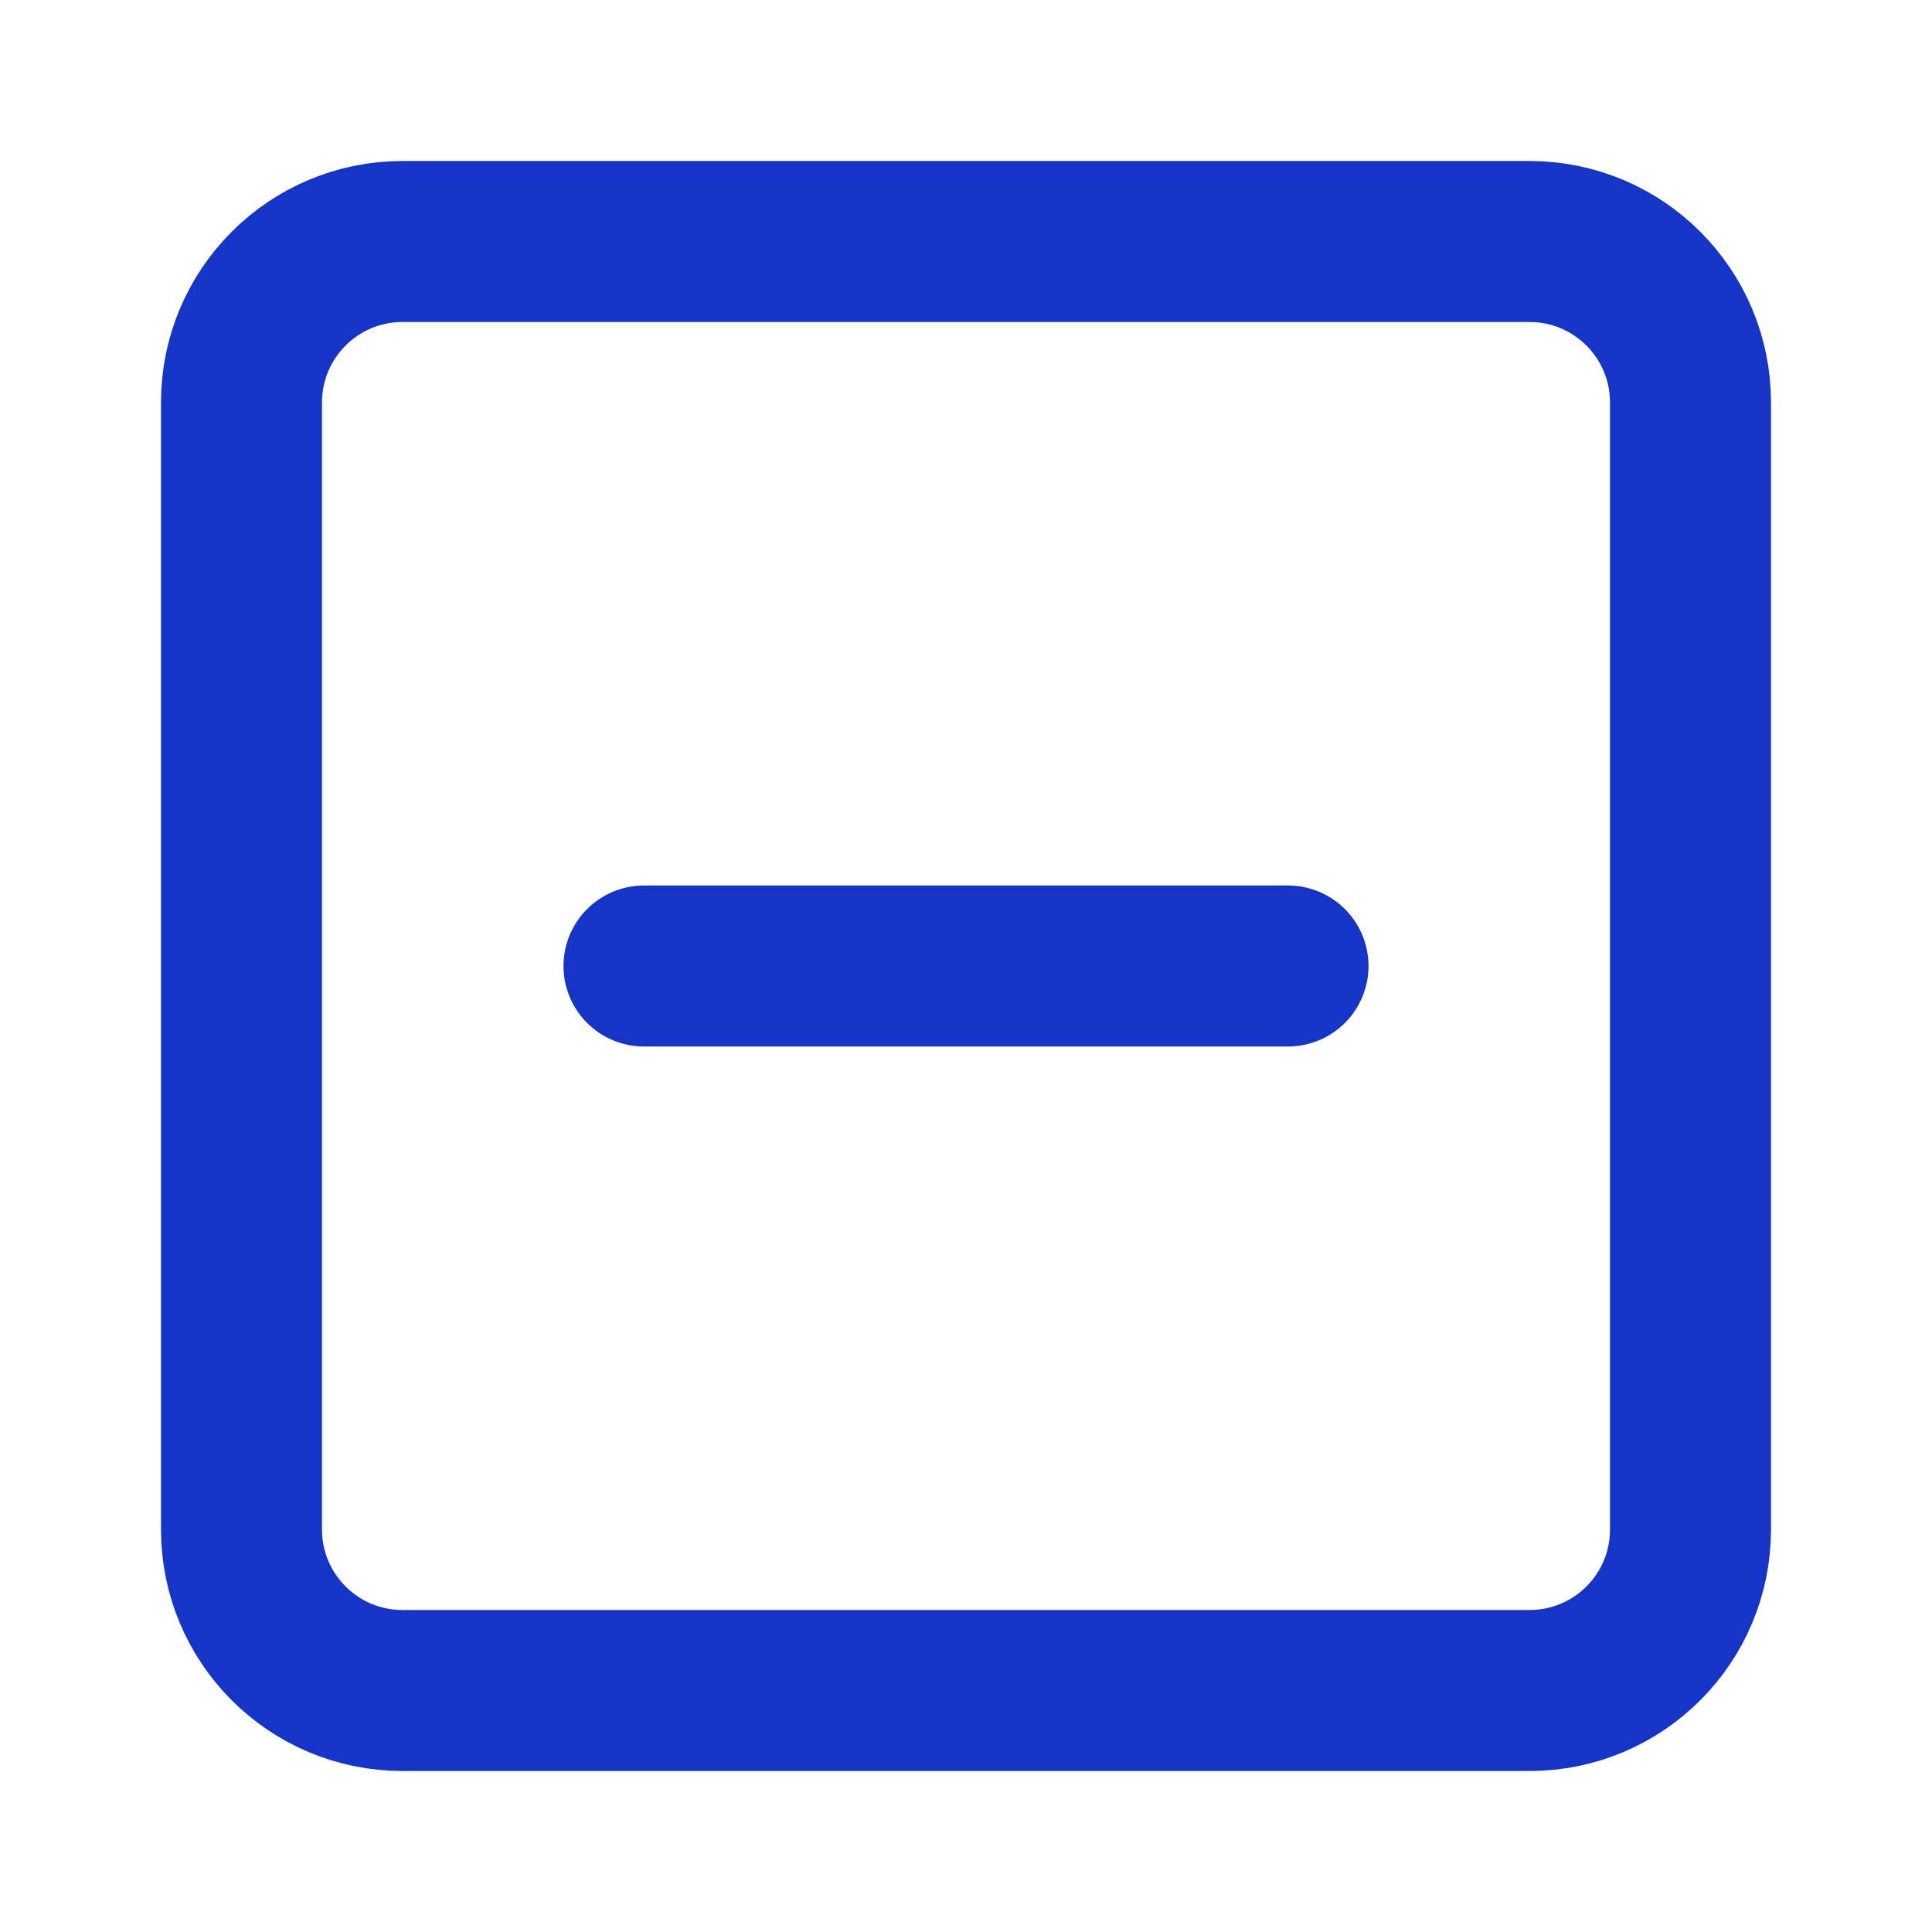
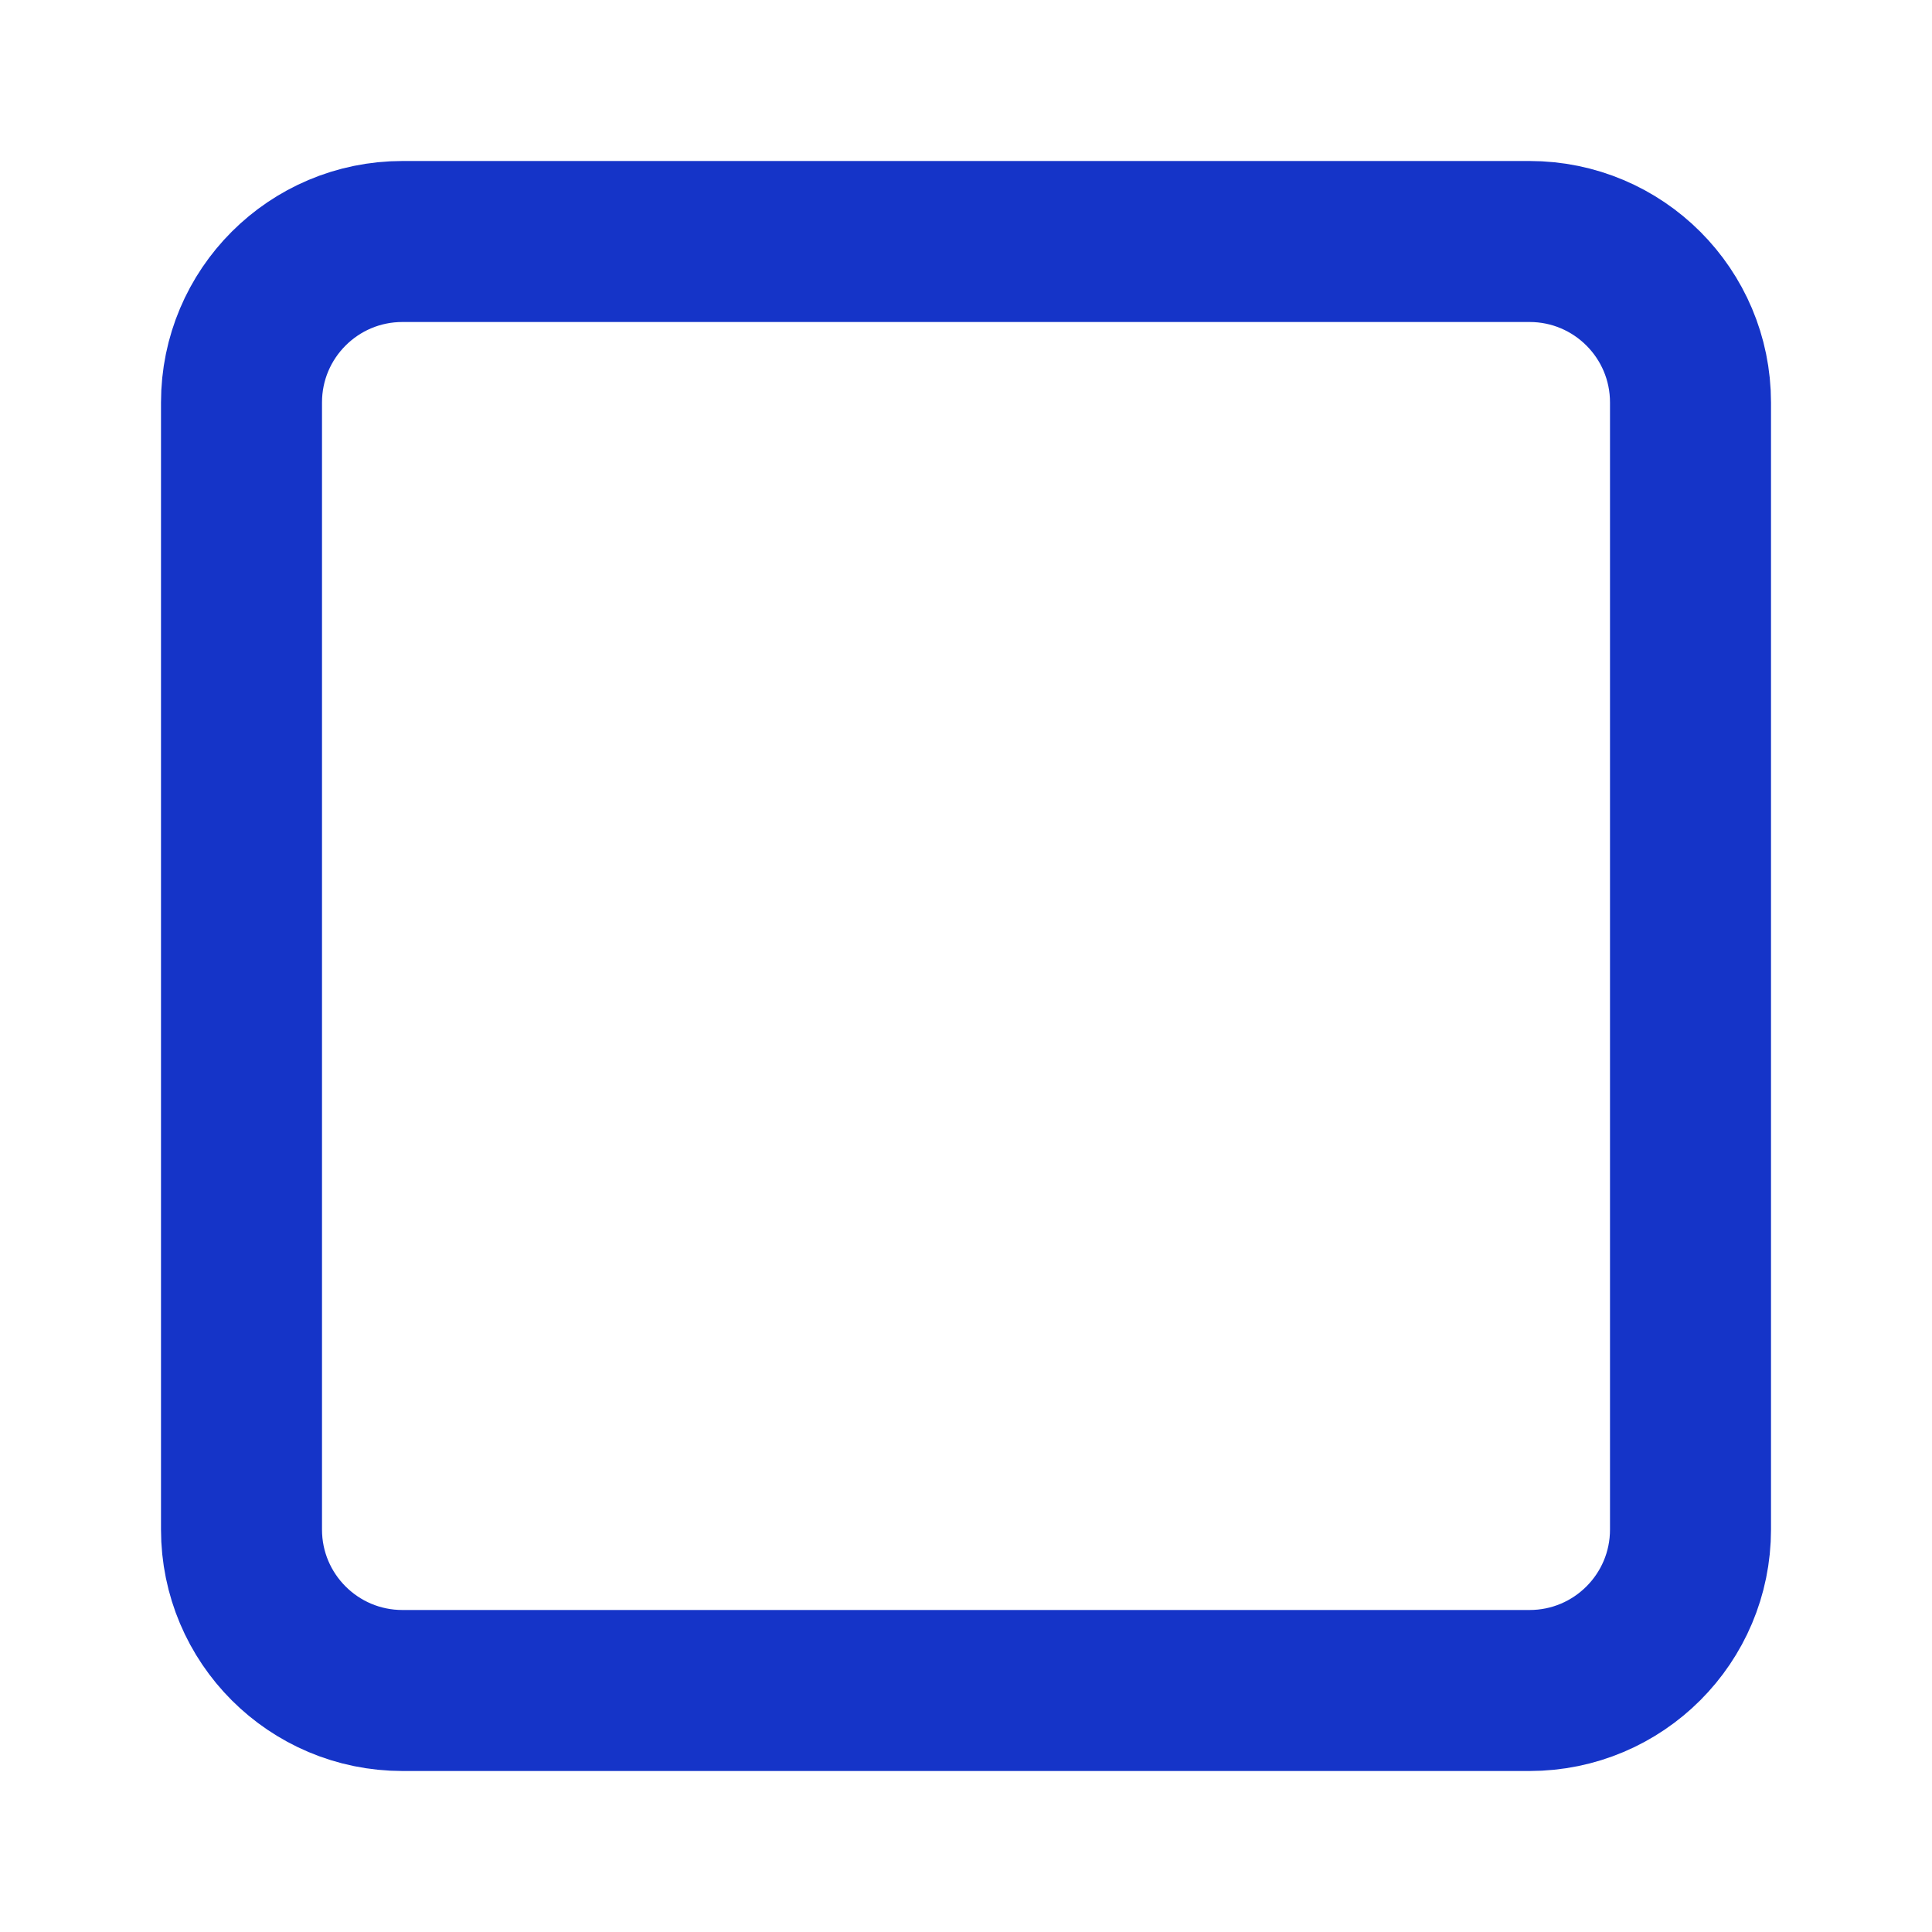
<svg xmlns="http://www.w3.org/2000/svg" width="24" height="24" viewBox="0 0 24 24" fill="none">
  <path d="M19 3H5C3.895 3 3 3.895 3 5V19C3 20.105 3.895 21 5 21H19C20.105 21 21 20.105 21 19V5C21 3.895 20.105 3 19 3Z" stroke="#1534C8" stroke-width="2" stroke-linecap="round" stroke-linejoin="round" />
-   <path d="M8 12H16" stroke="#1534C8" stroke-width="2" stroke-linecap="round" stroke-linejoin="round" />
+   <path d="M8 12H16" stroke-linecap="round" stroke-linejoin="round" />
</svg>
